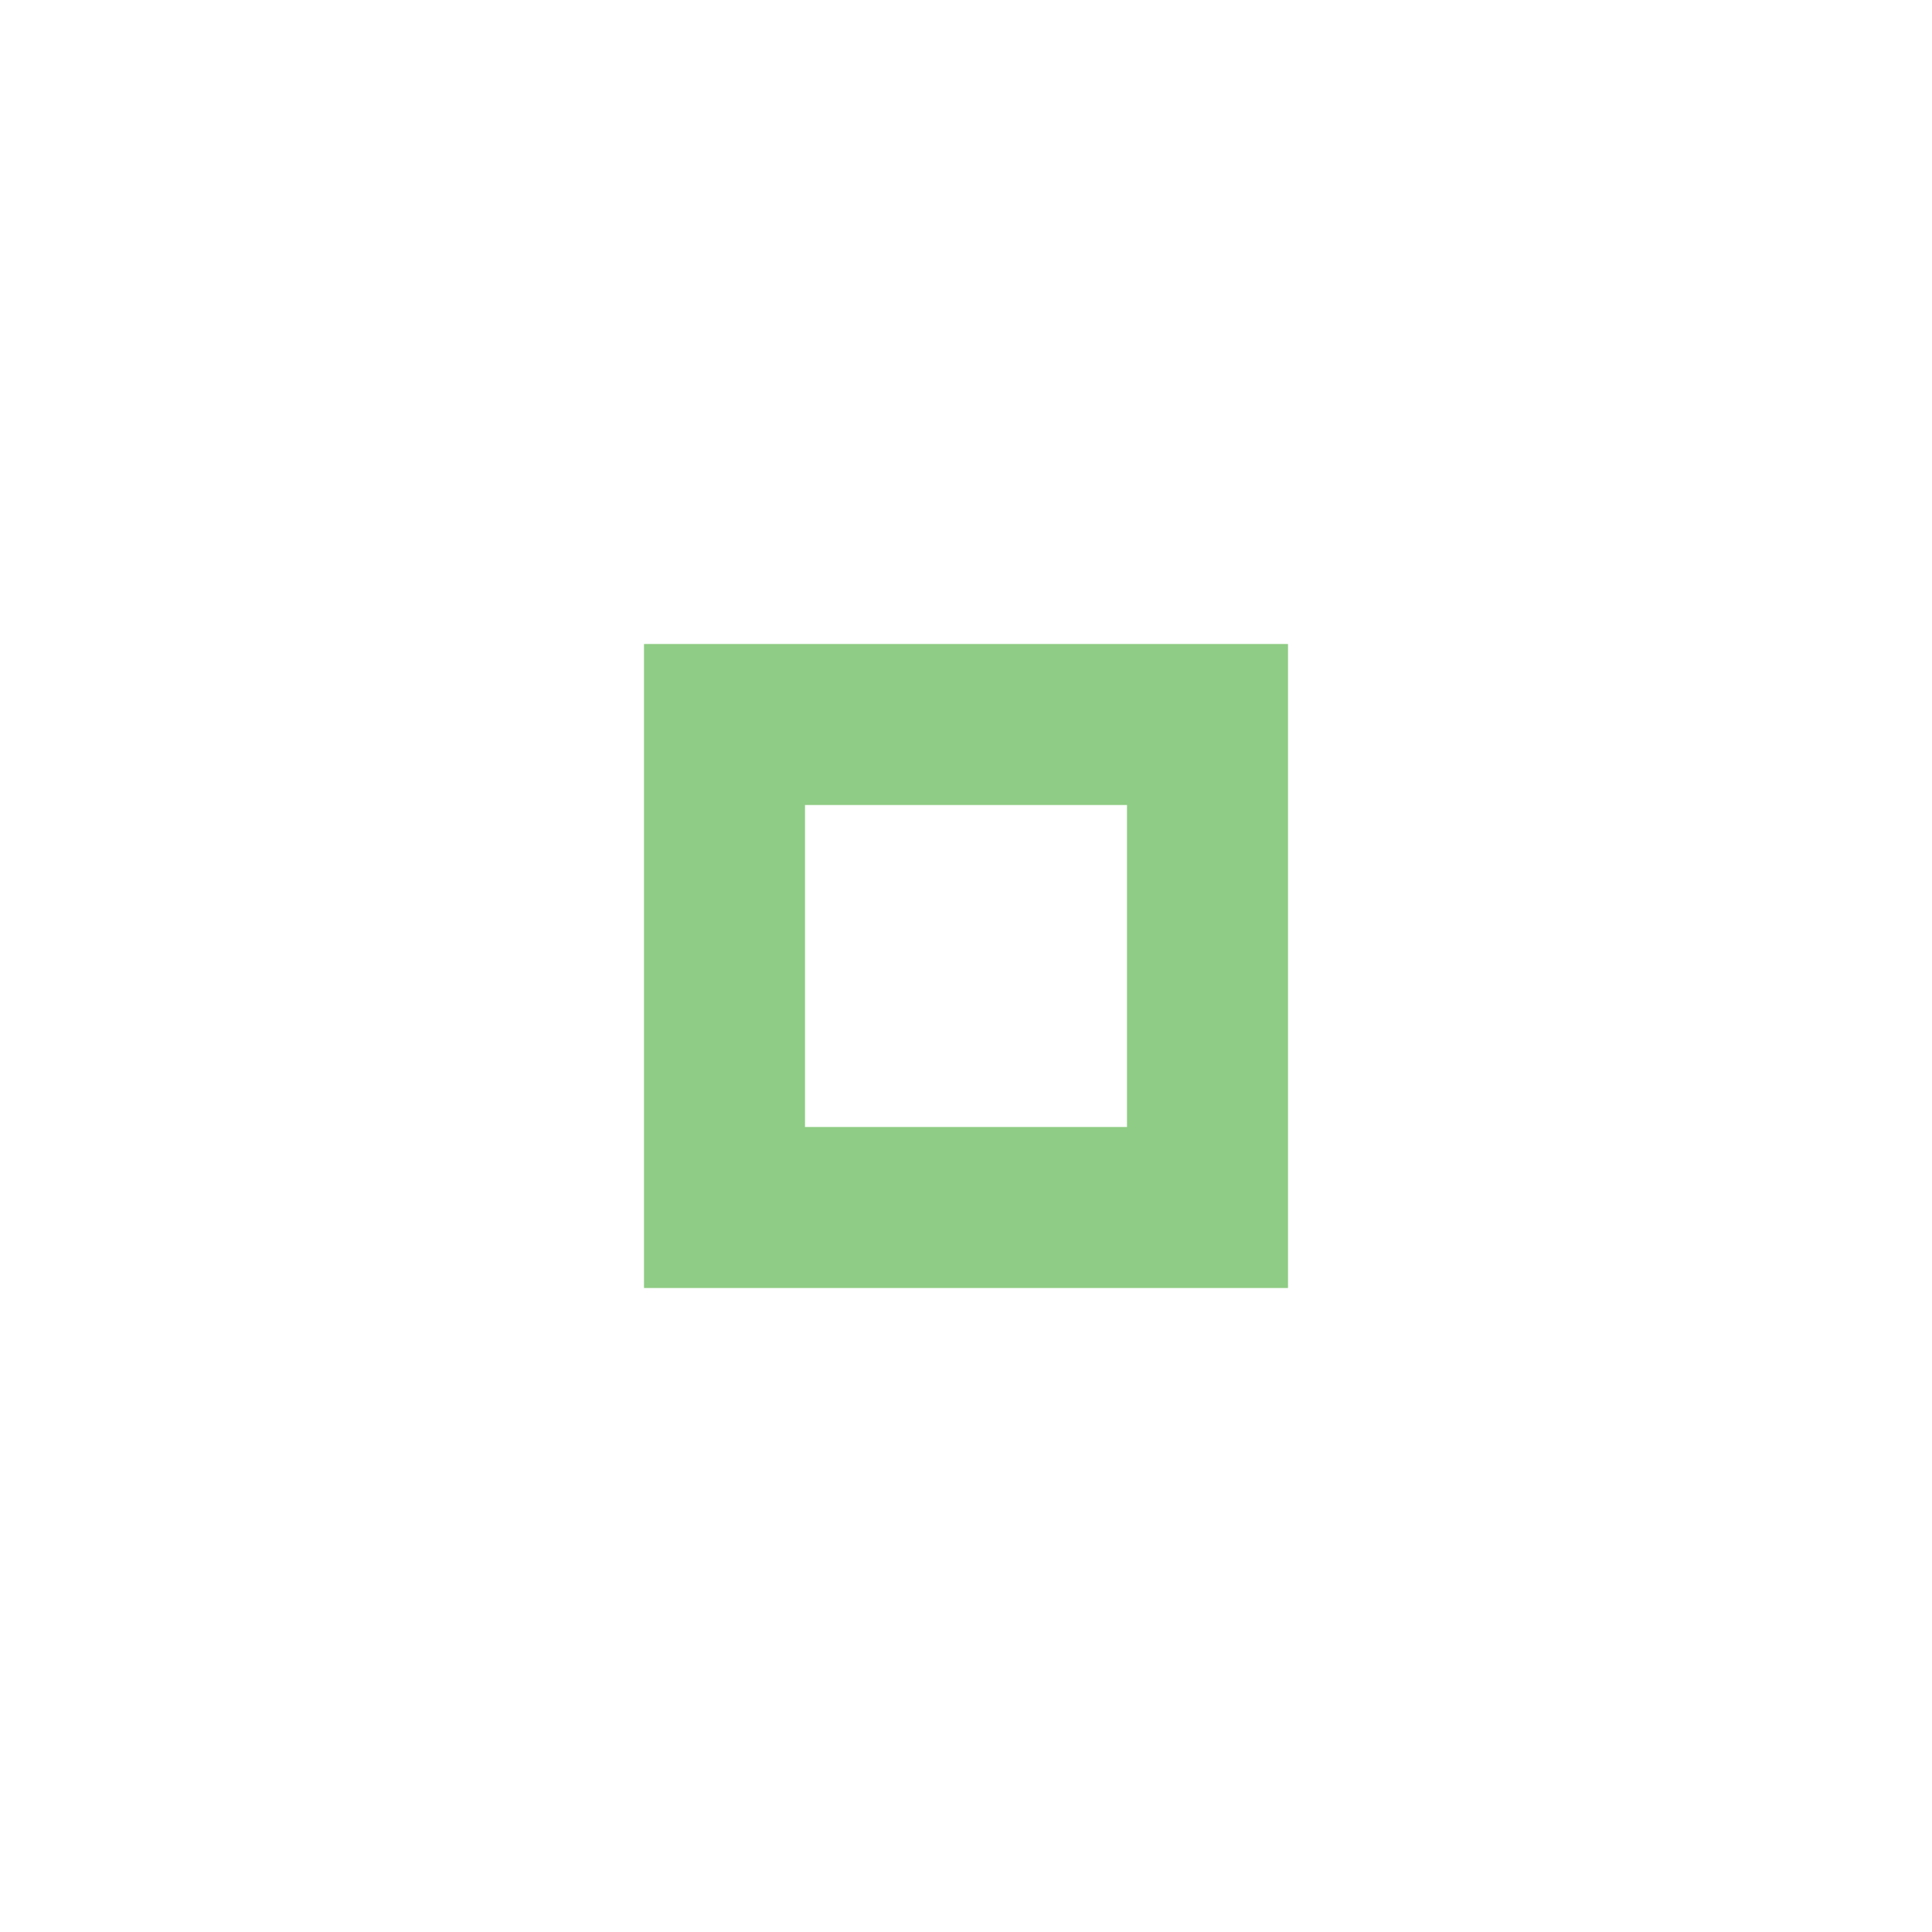
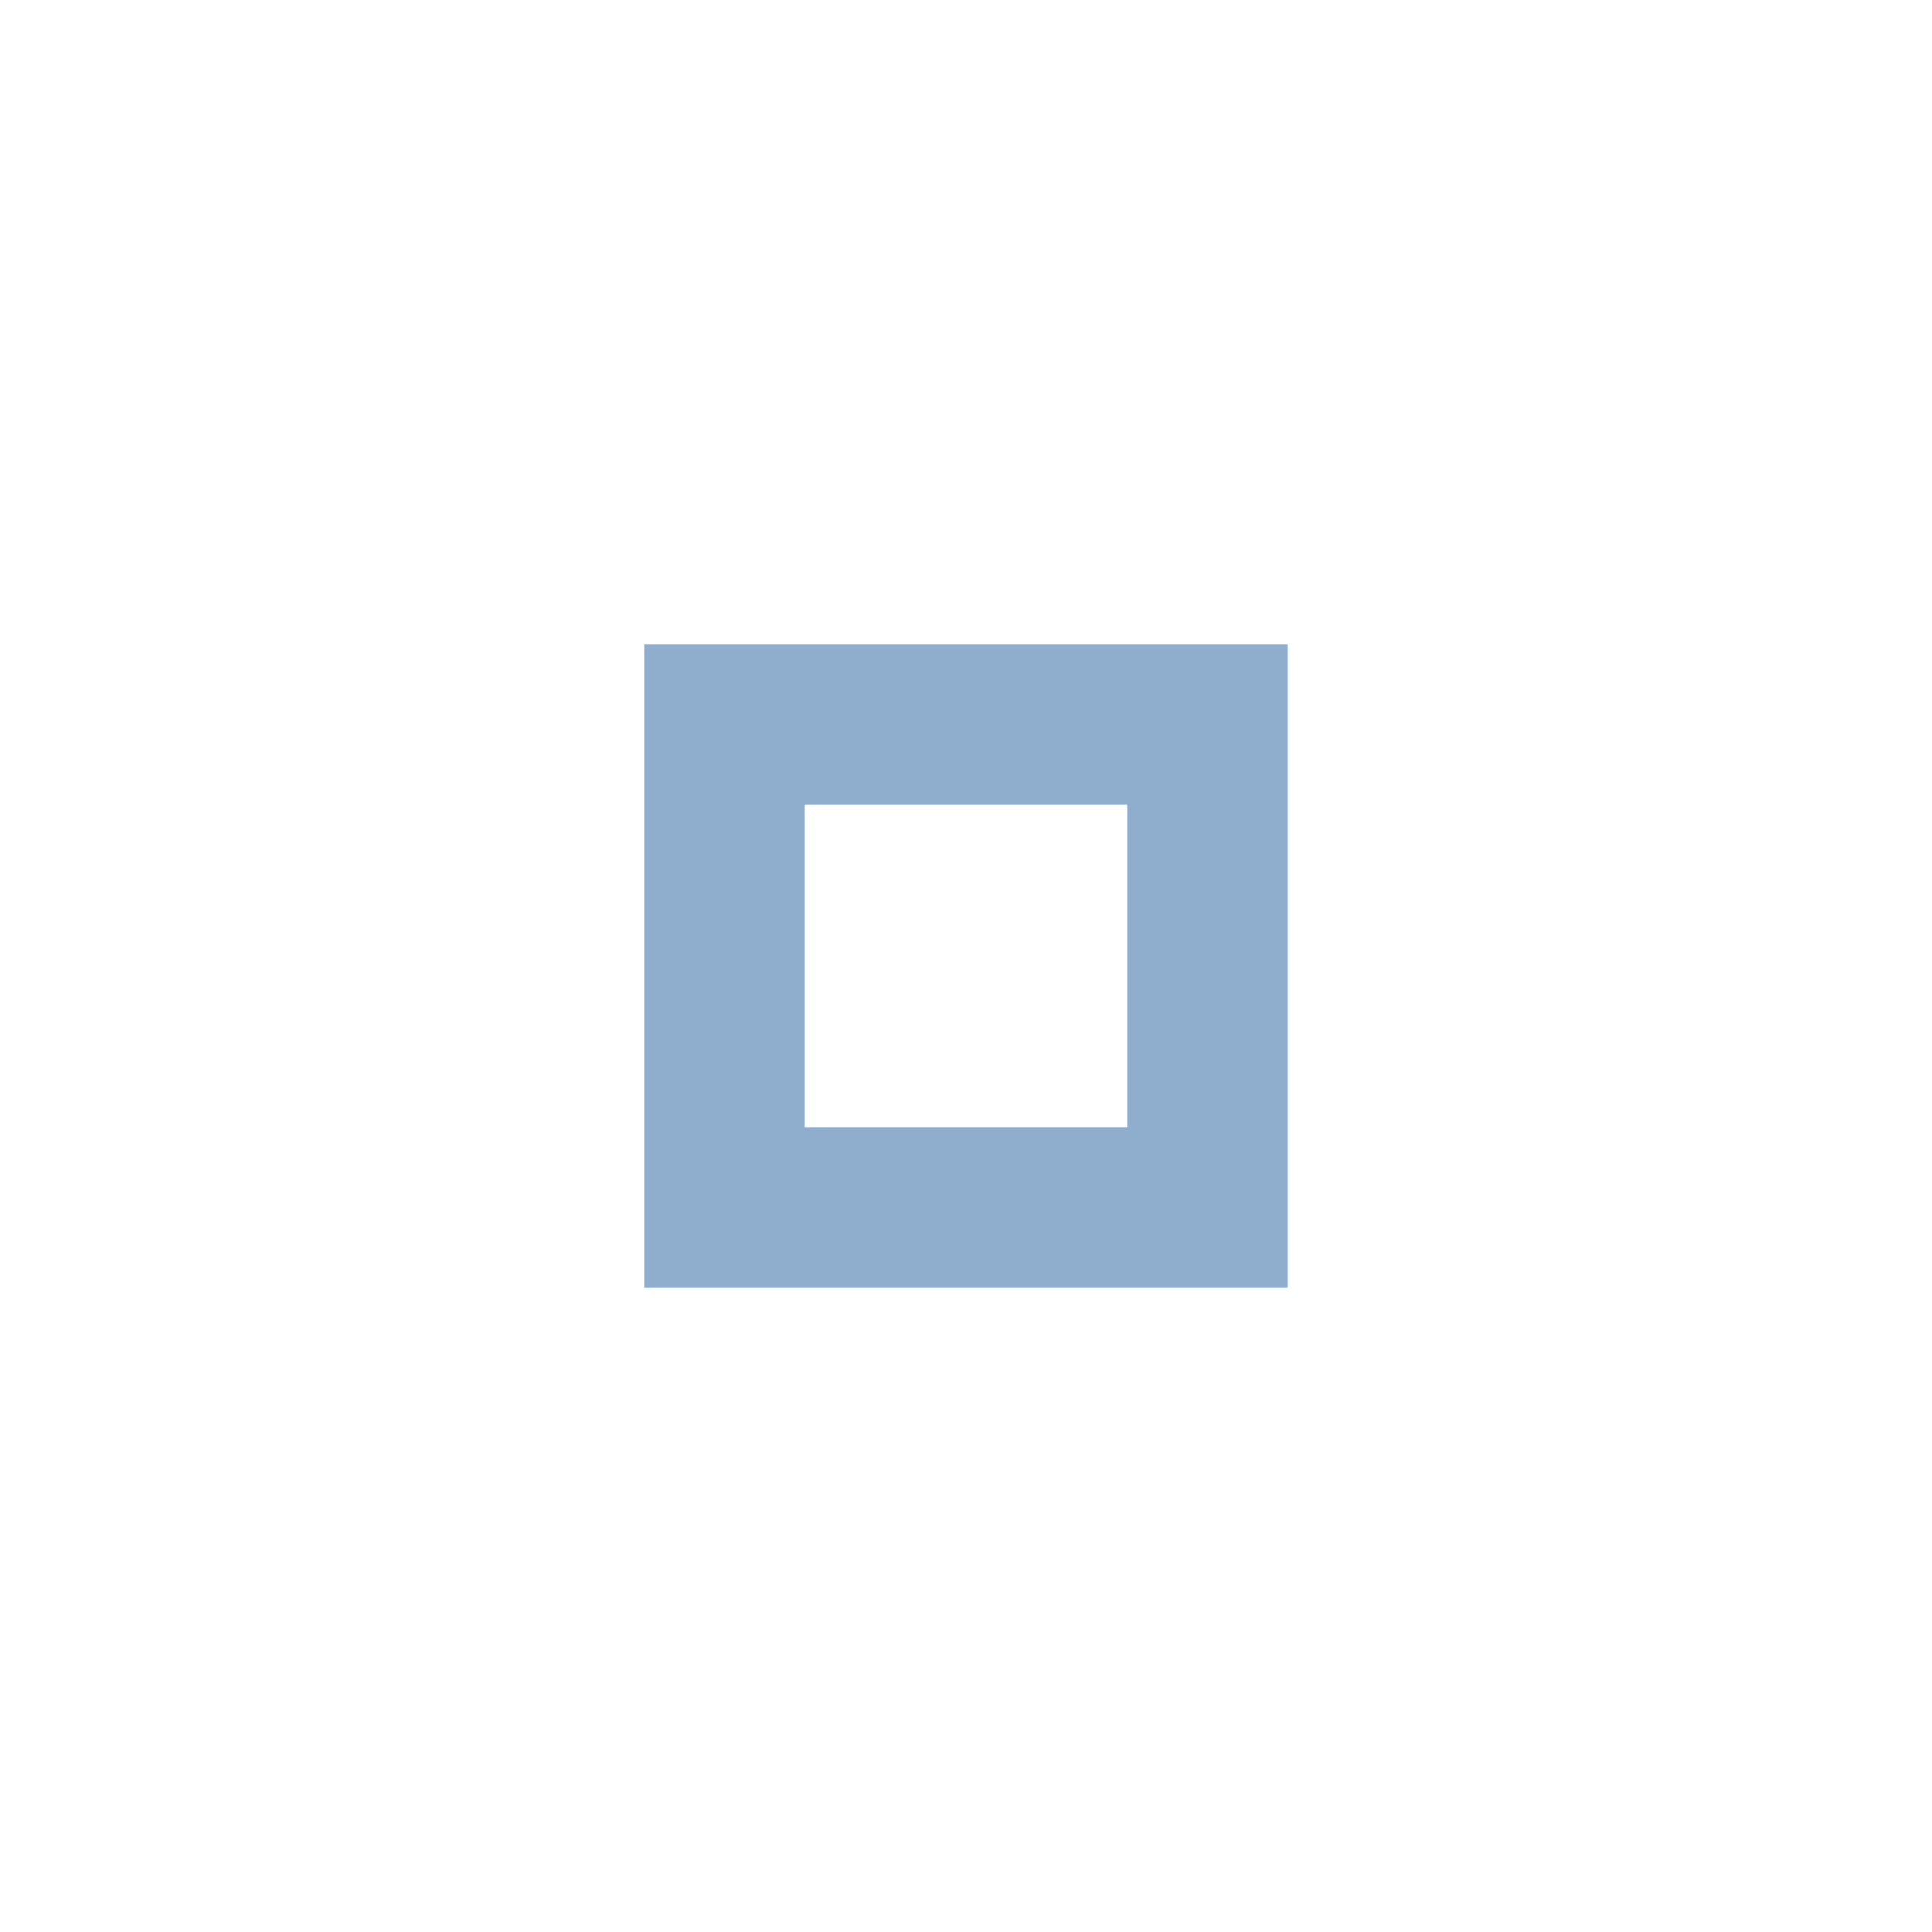
<svg xmlns="http://www.w3.org/2000/svg" version="1.1" x="0px" y="0px" width="24px" height="24px" viewBox="0 0 24 24" xml:space="preserve">
-   <path fill="#8fcc85" d="M14,14h-4v-4h4V14z M16,8H8v8h8V8z" />
+   <path fill="#8fadcc" d="M14,14h-4v-4h4V14z M16,8H8v8h8V8z" />
</svg>
